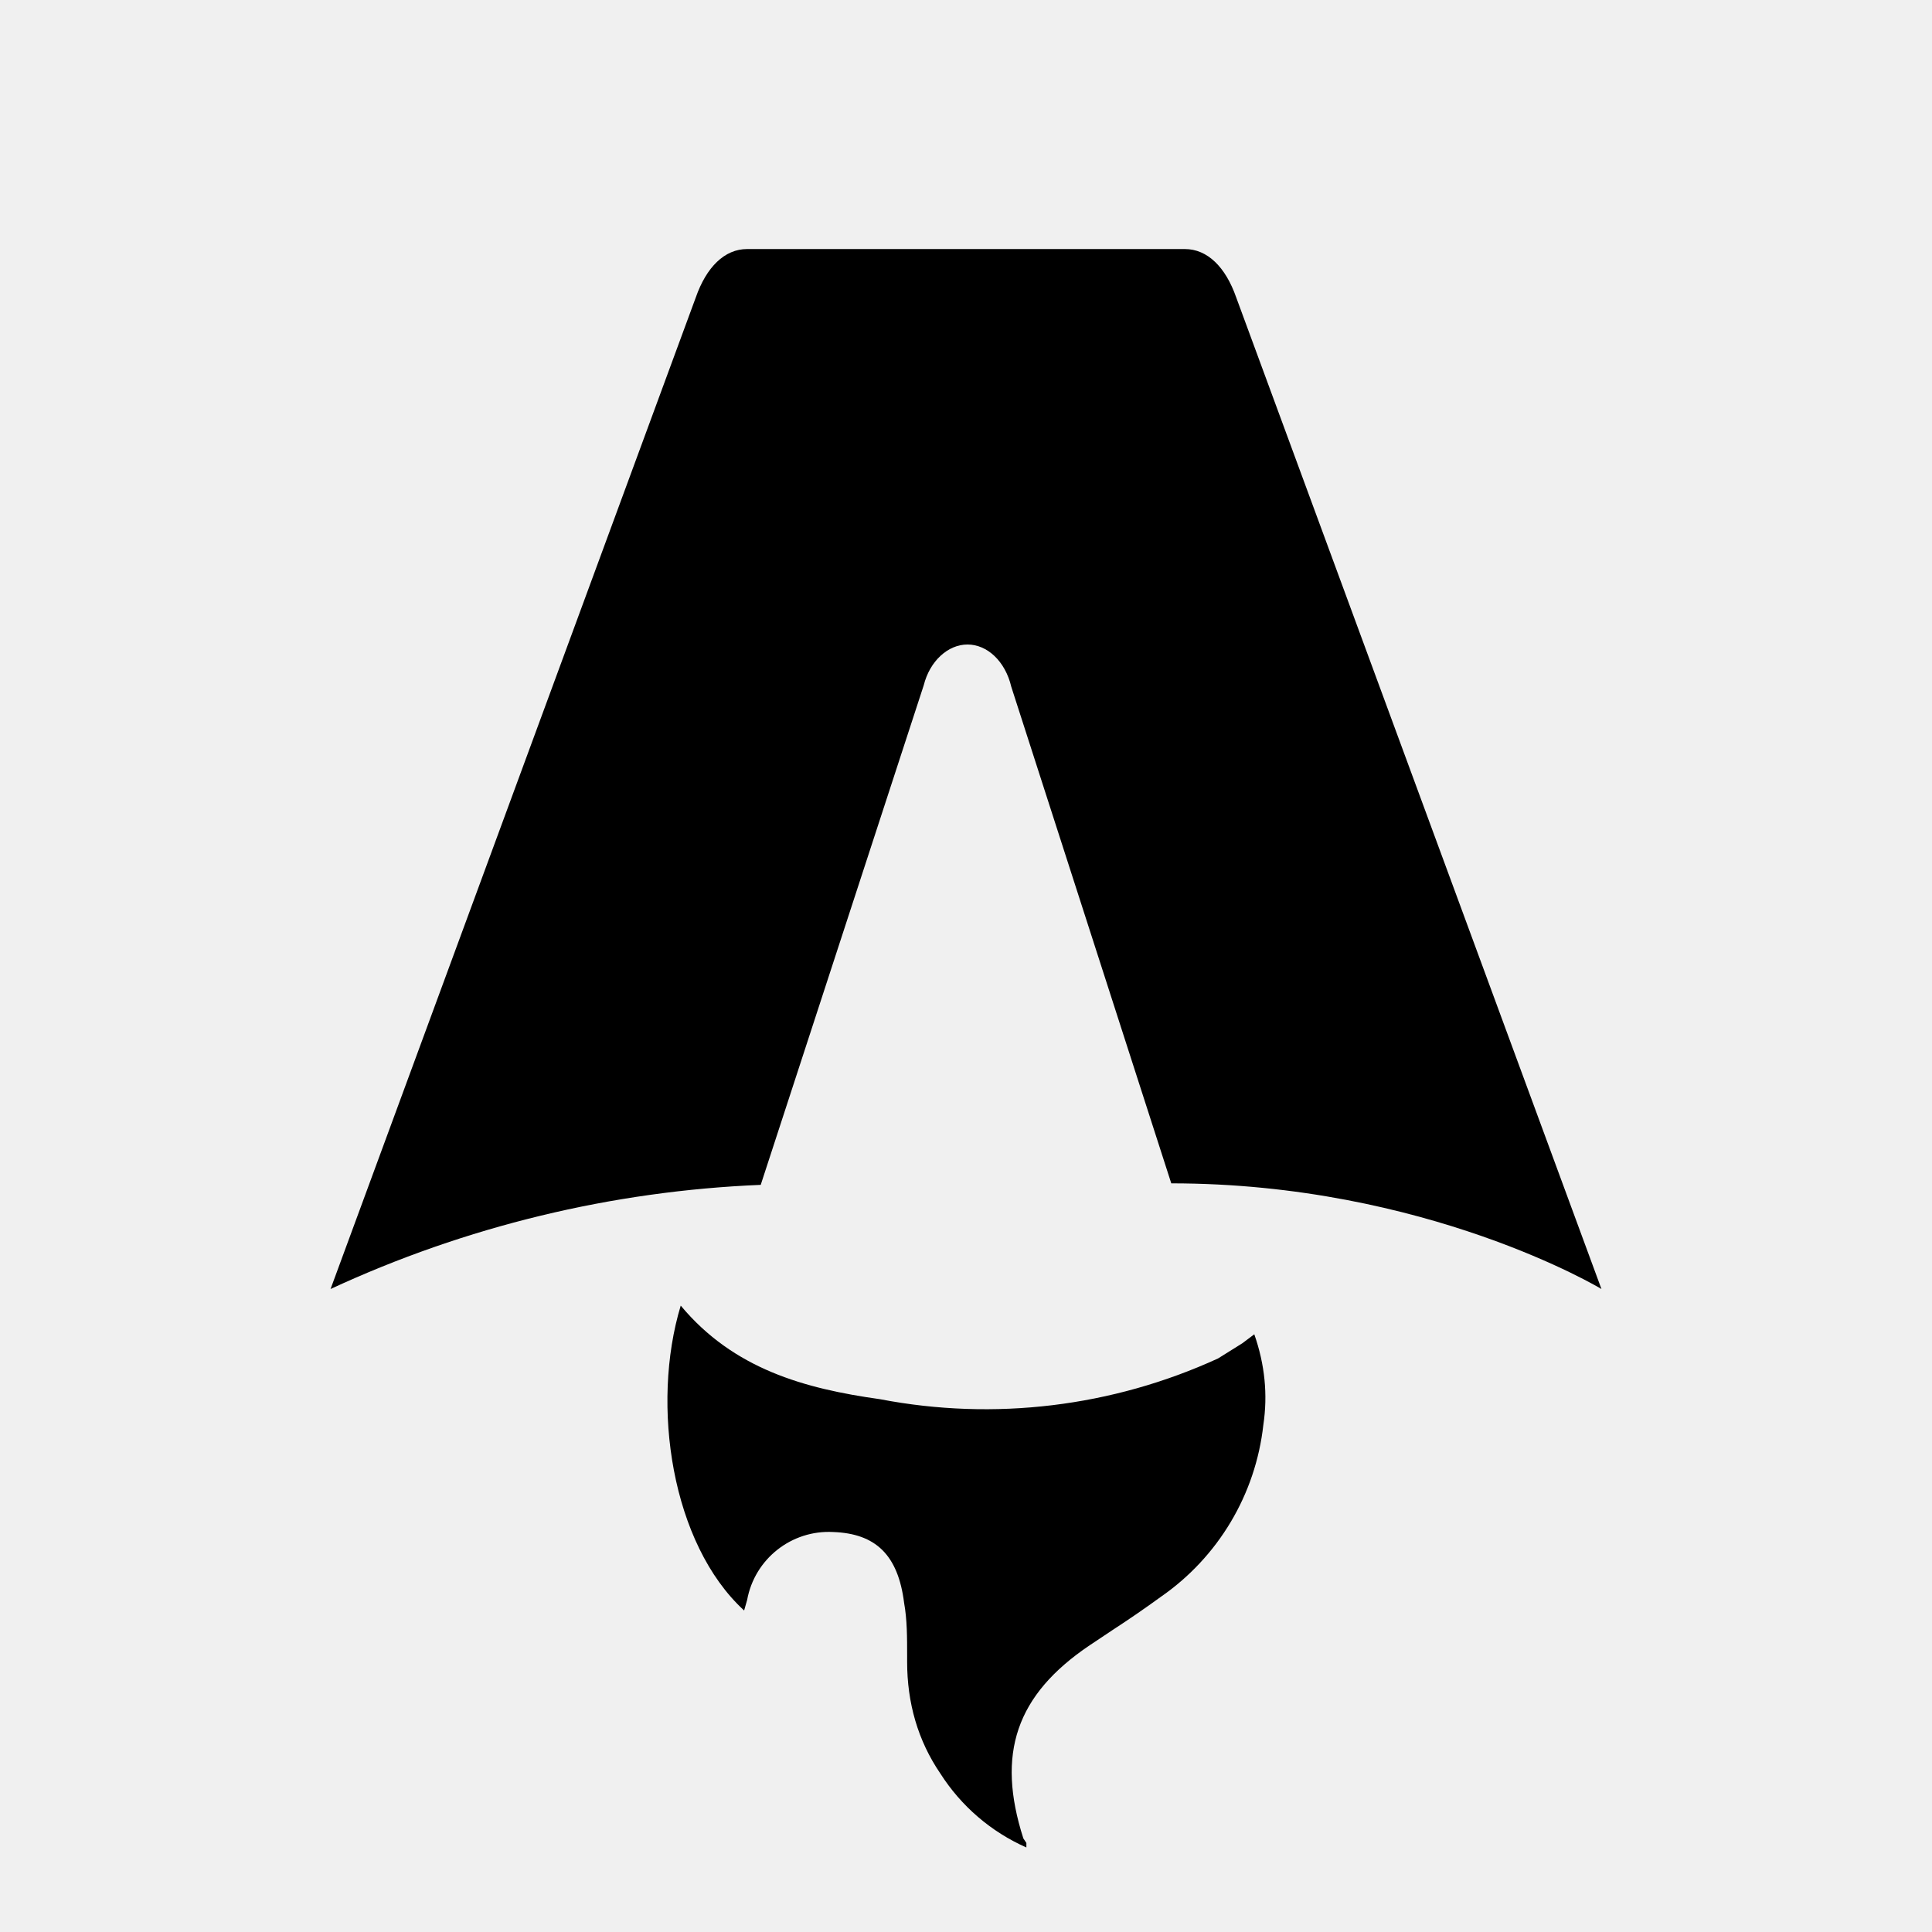
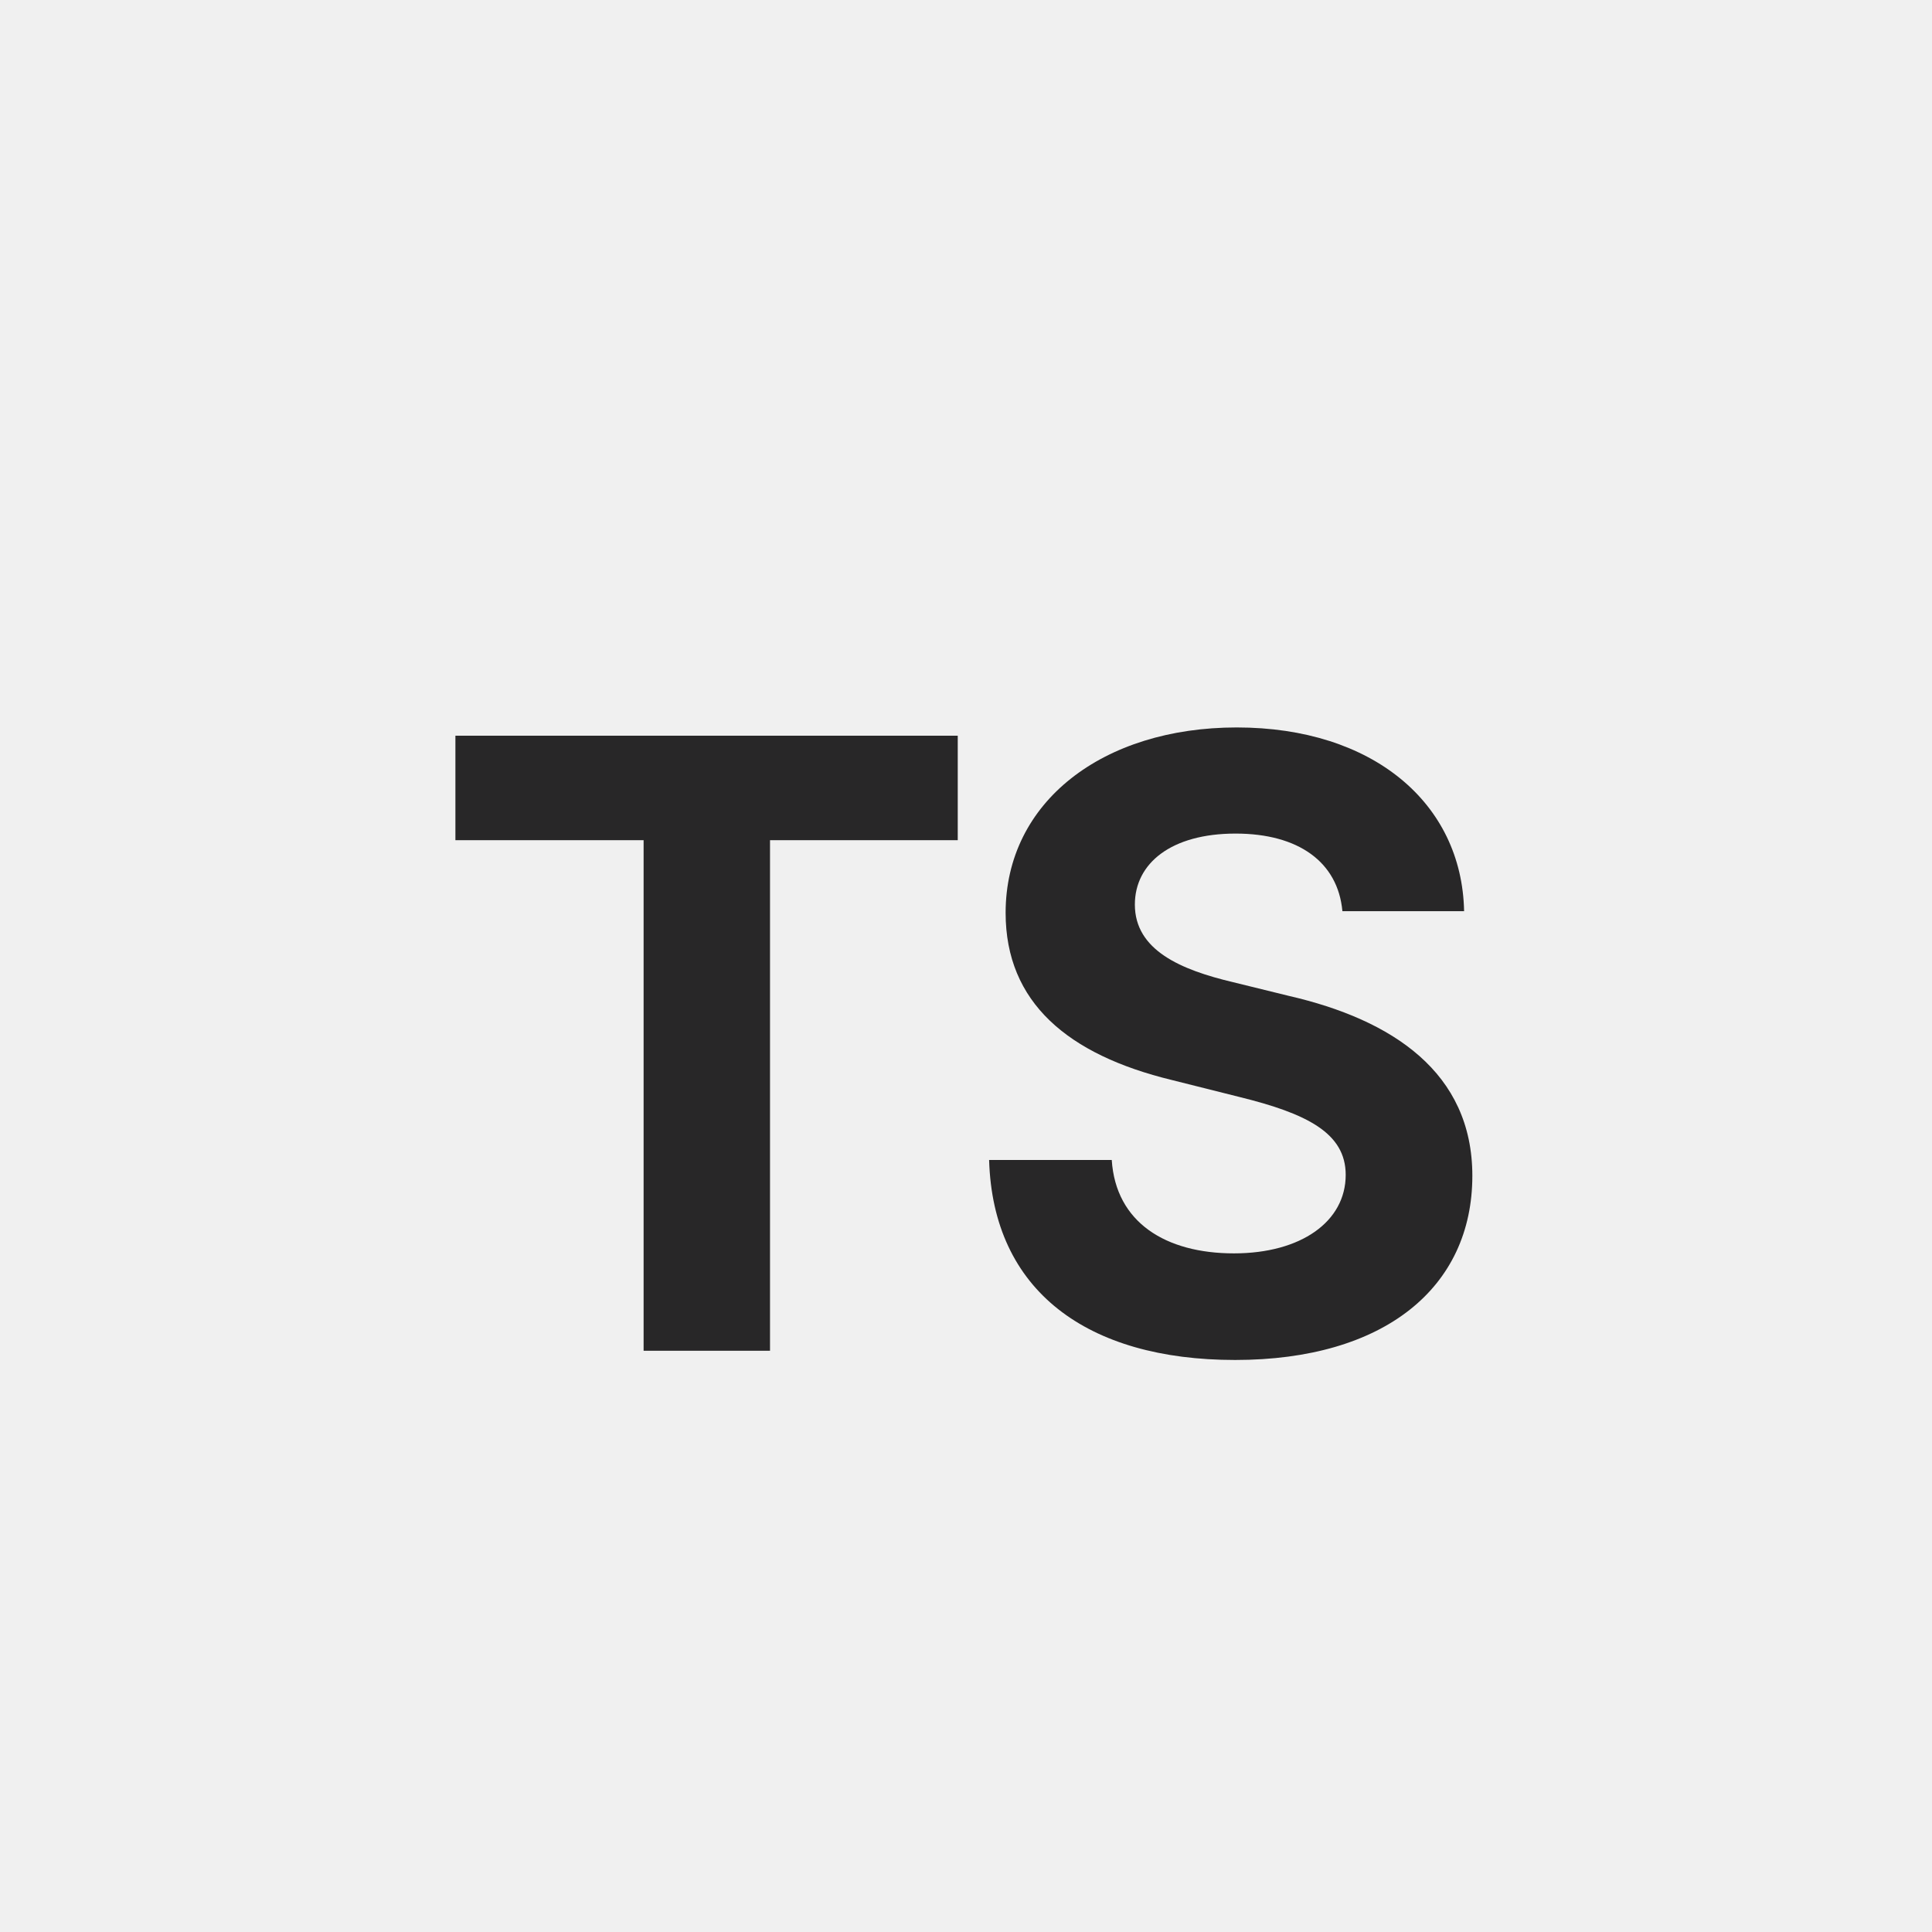
- <svg xmlns="http://www.w3.org/2000/svg" fill="none" viewBox="0 0 128 128">
-   <path d="M50.4 78.5a75.1 75.1 0 0 0-28.5 6.9l24.2-65.7c.7-2 1.9-3.2 3.4-3.2h29c1.5 0 2.7 1.2 3.4 3.2l24.2 65.7s-11.6-7-28.5-7L67 45.5c-.4-1.7-1.6-2.8-2.9-2.8-1.3 0-2.5 1.1-2.9 2.7L50.4 78.5Zm-1.1 28.2Zm-4.2-20.2c-2 6.6-.6 15.8 4.2 20.2a17.5 17.5 0 0 1 .2-.7 5.5 5.5 0 0 1 5.7-4.5c2.8.1 4.3 1.5 4.7 4.7.2 1.1.2 2.3.2 3.5v.4c0 2.7.7 5.2 2.2 7.4a13 13 0 0 0 5.7 4.9v-.3l-.2-.3c-1.8-5.6-.5-9.5 4.4-12.8l1.5-1a73 73 0 0 0 3.2-2.2 16 16 0 0 0 6.8-11.4c.3-2 .1-4-.6-6l-.8.6-1.6 1a37 37 0 0 1-22.4 2.7c-5-.7-9.7-2-13.2-6.2Z" />
+ <svg xmlns="http://www.w3.org/2000/svg" viewBox="0 0 128 128">
+   <text x="50%" y="54%" dominant-baseline="central" text-anchor="middle" font-family="system-ui, -apple-system, sans-serif" font-weight="700" font-size="56" letter-spacing="-2">TS</text>
  <style>
-         path { fill: #000; }
-         @media (prefers-color-scheme: dark) {
-             path { fill: #FFF; }
-         }
-     </style>
+     text { fill: #282728; }
+     @media (prefers-color-scheme: dark) {
+       text { fill: #e2e8f0; }
+     }
+   </style>
</svg>
